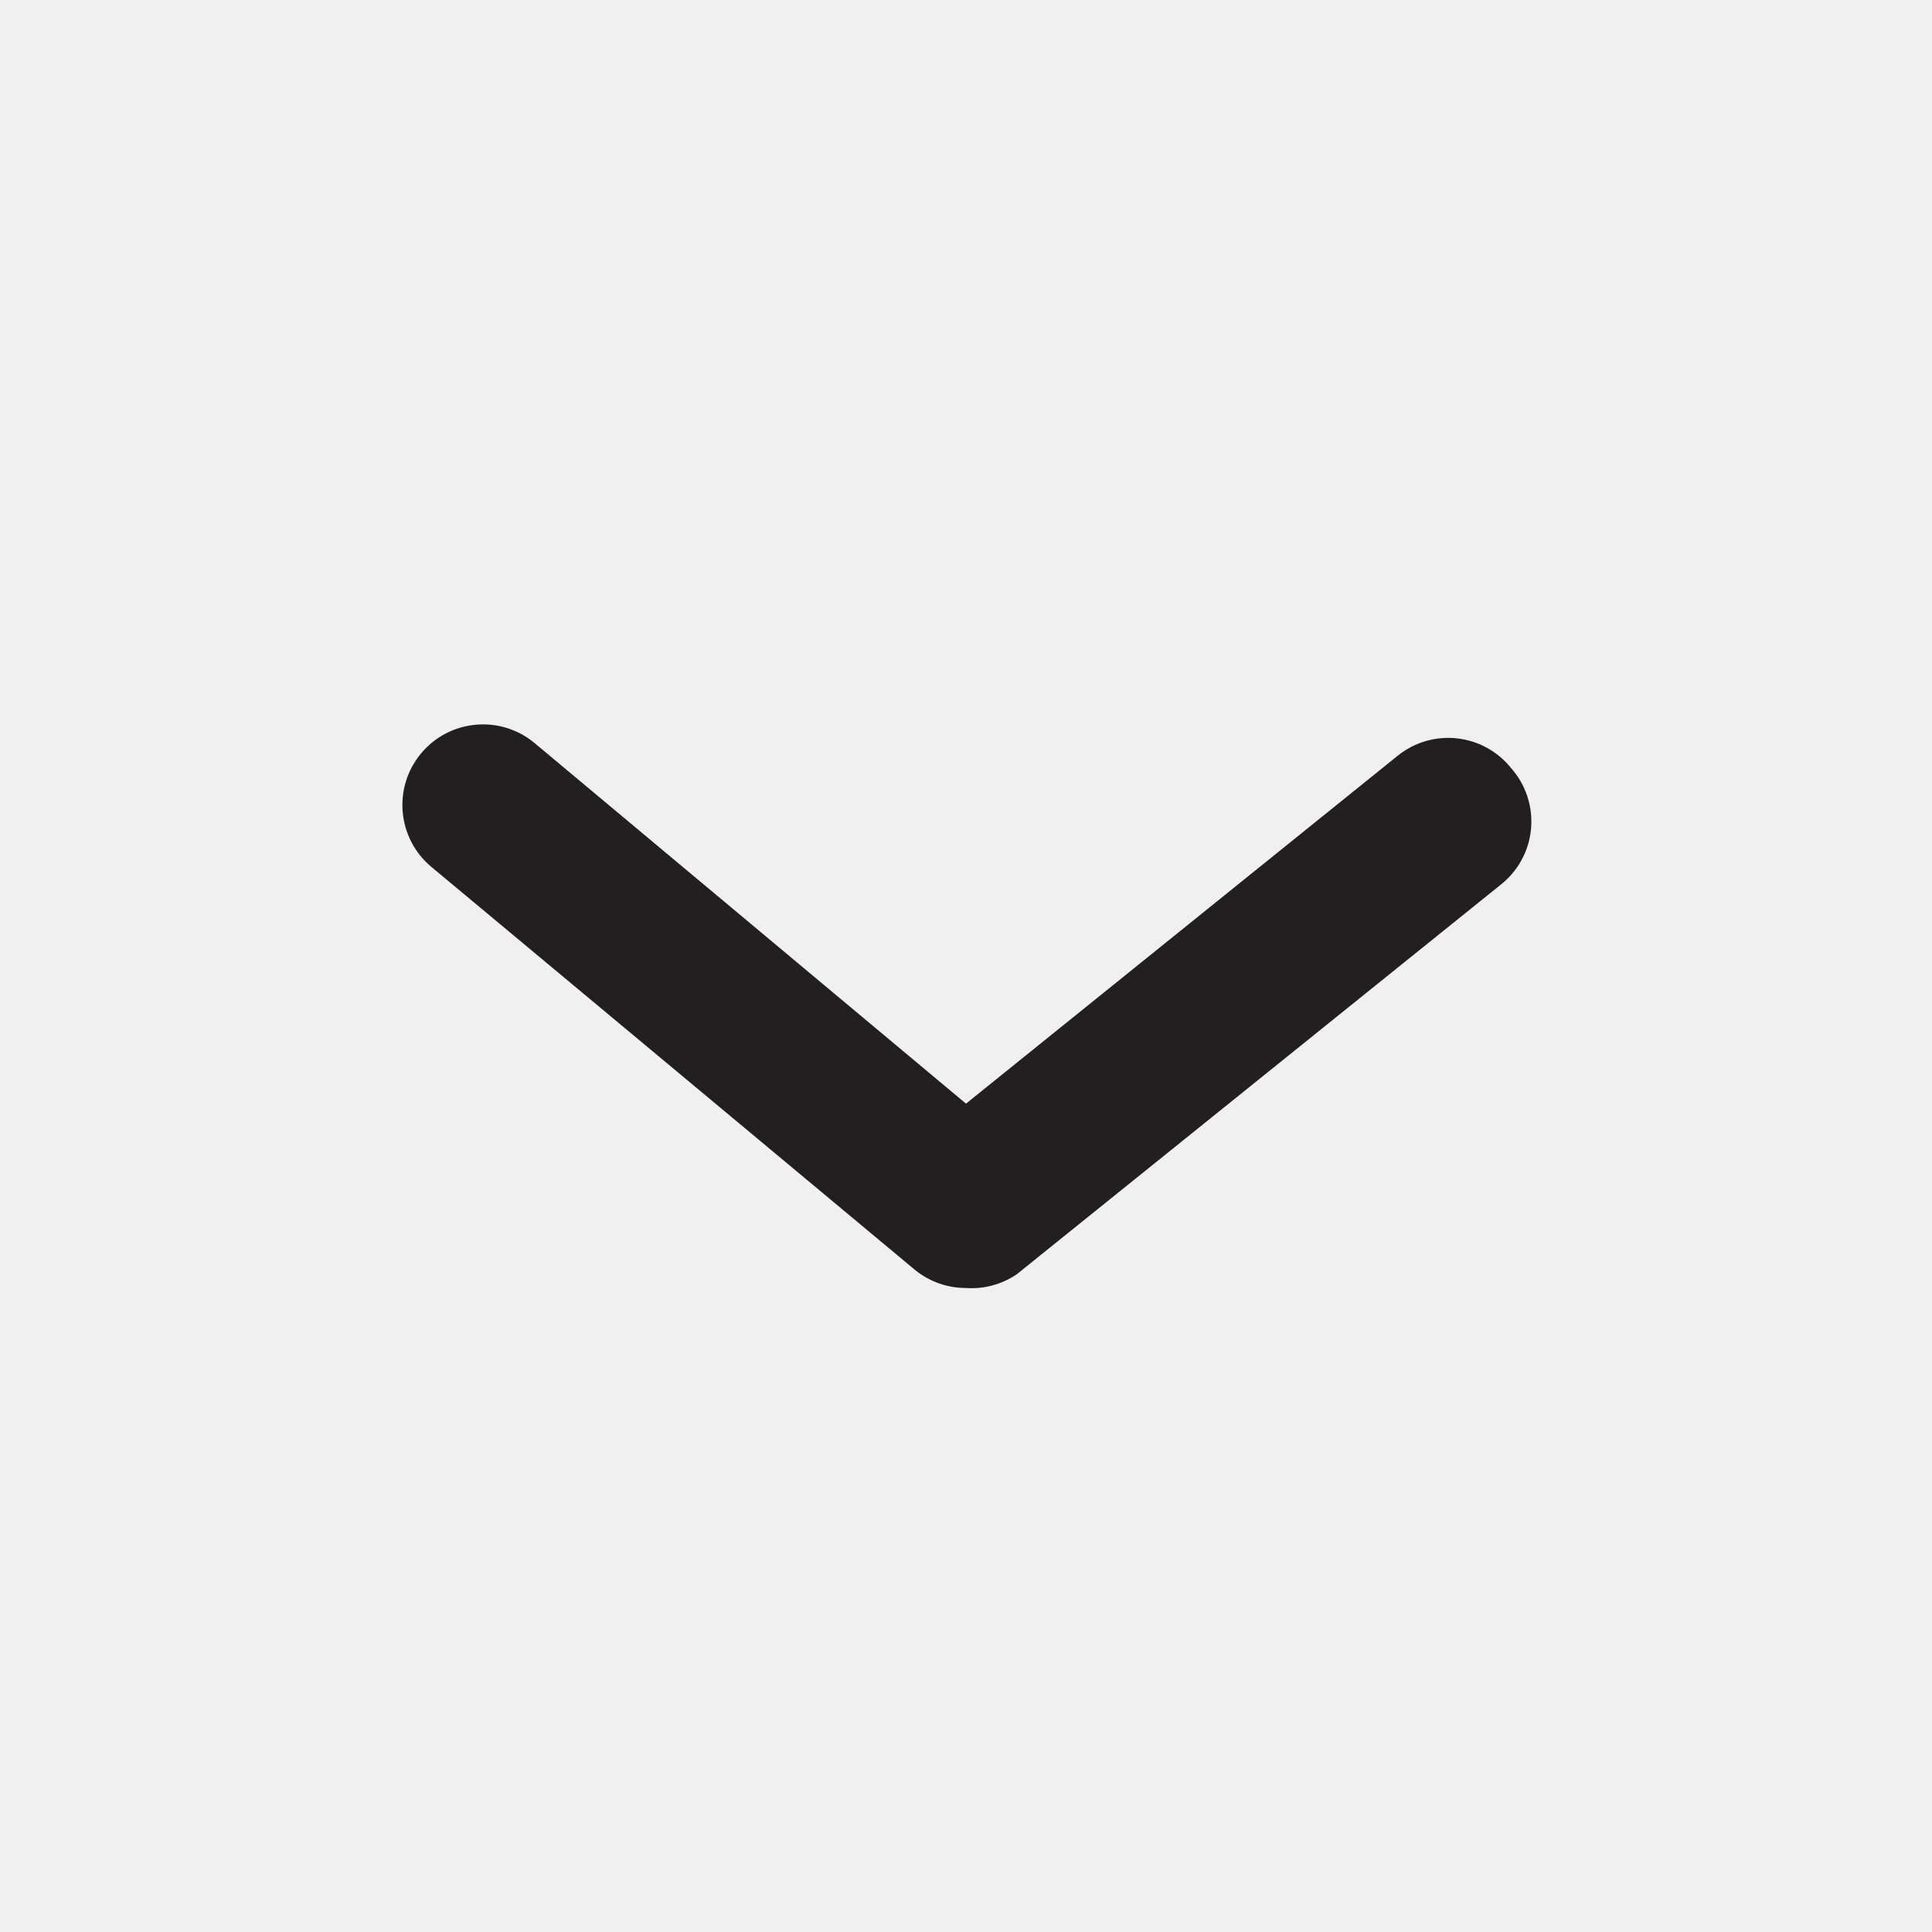
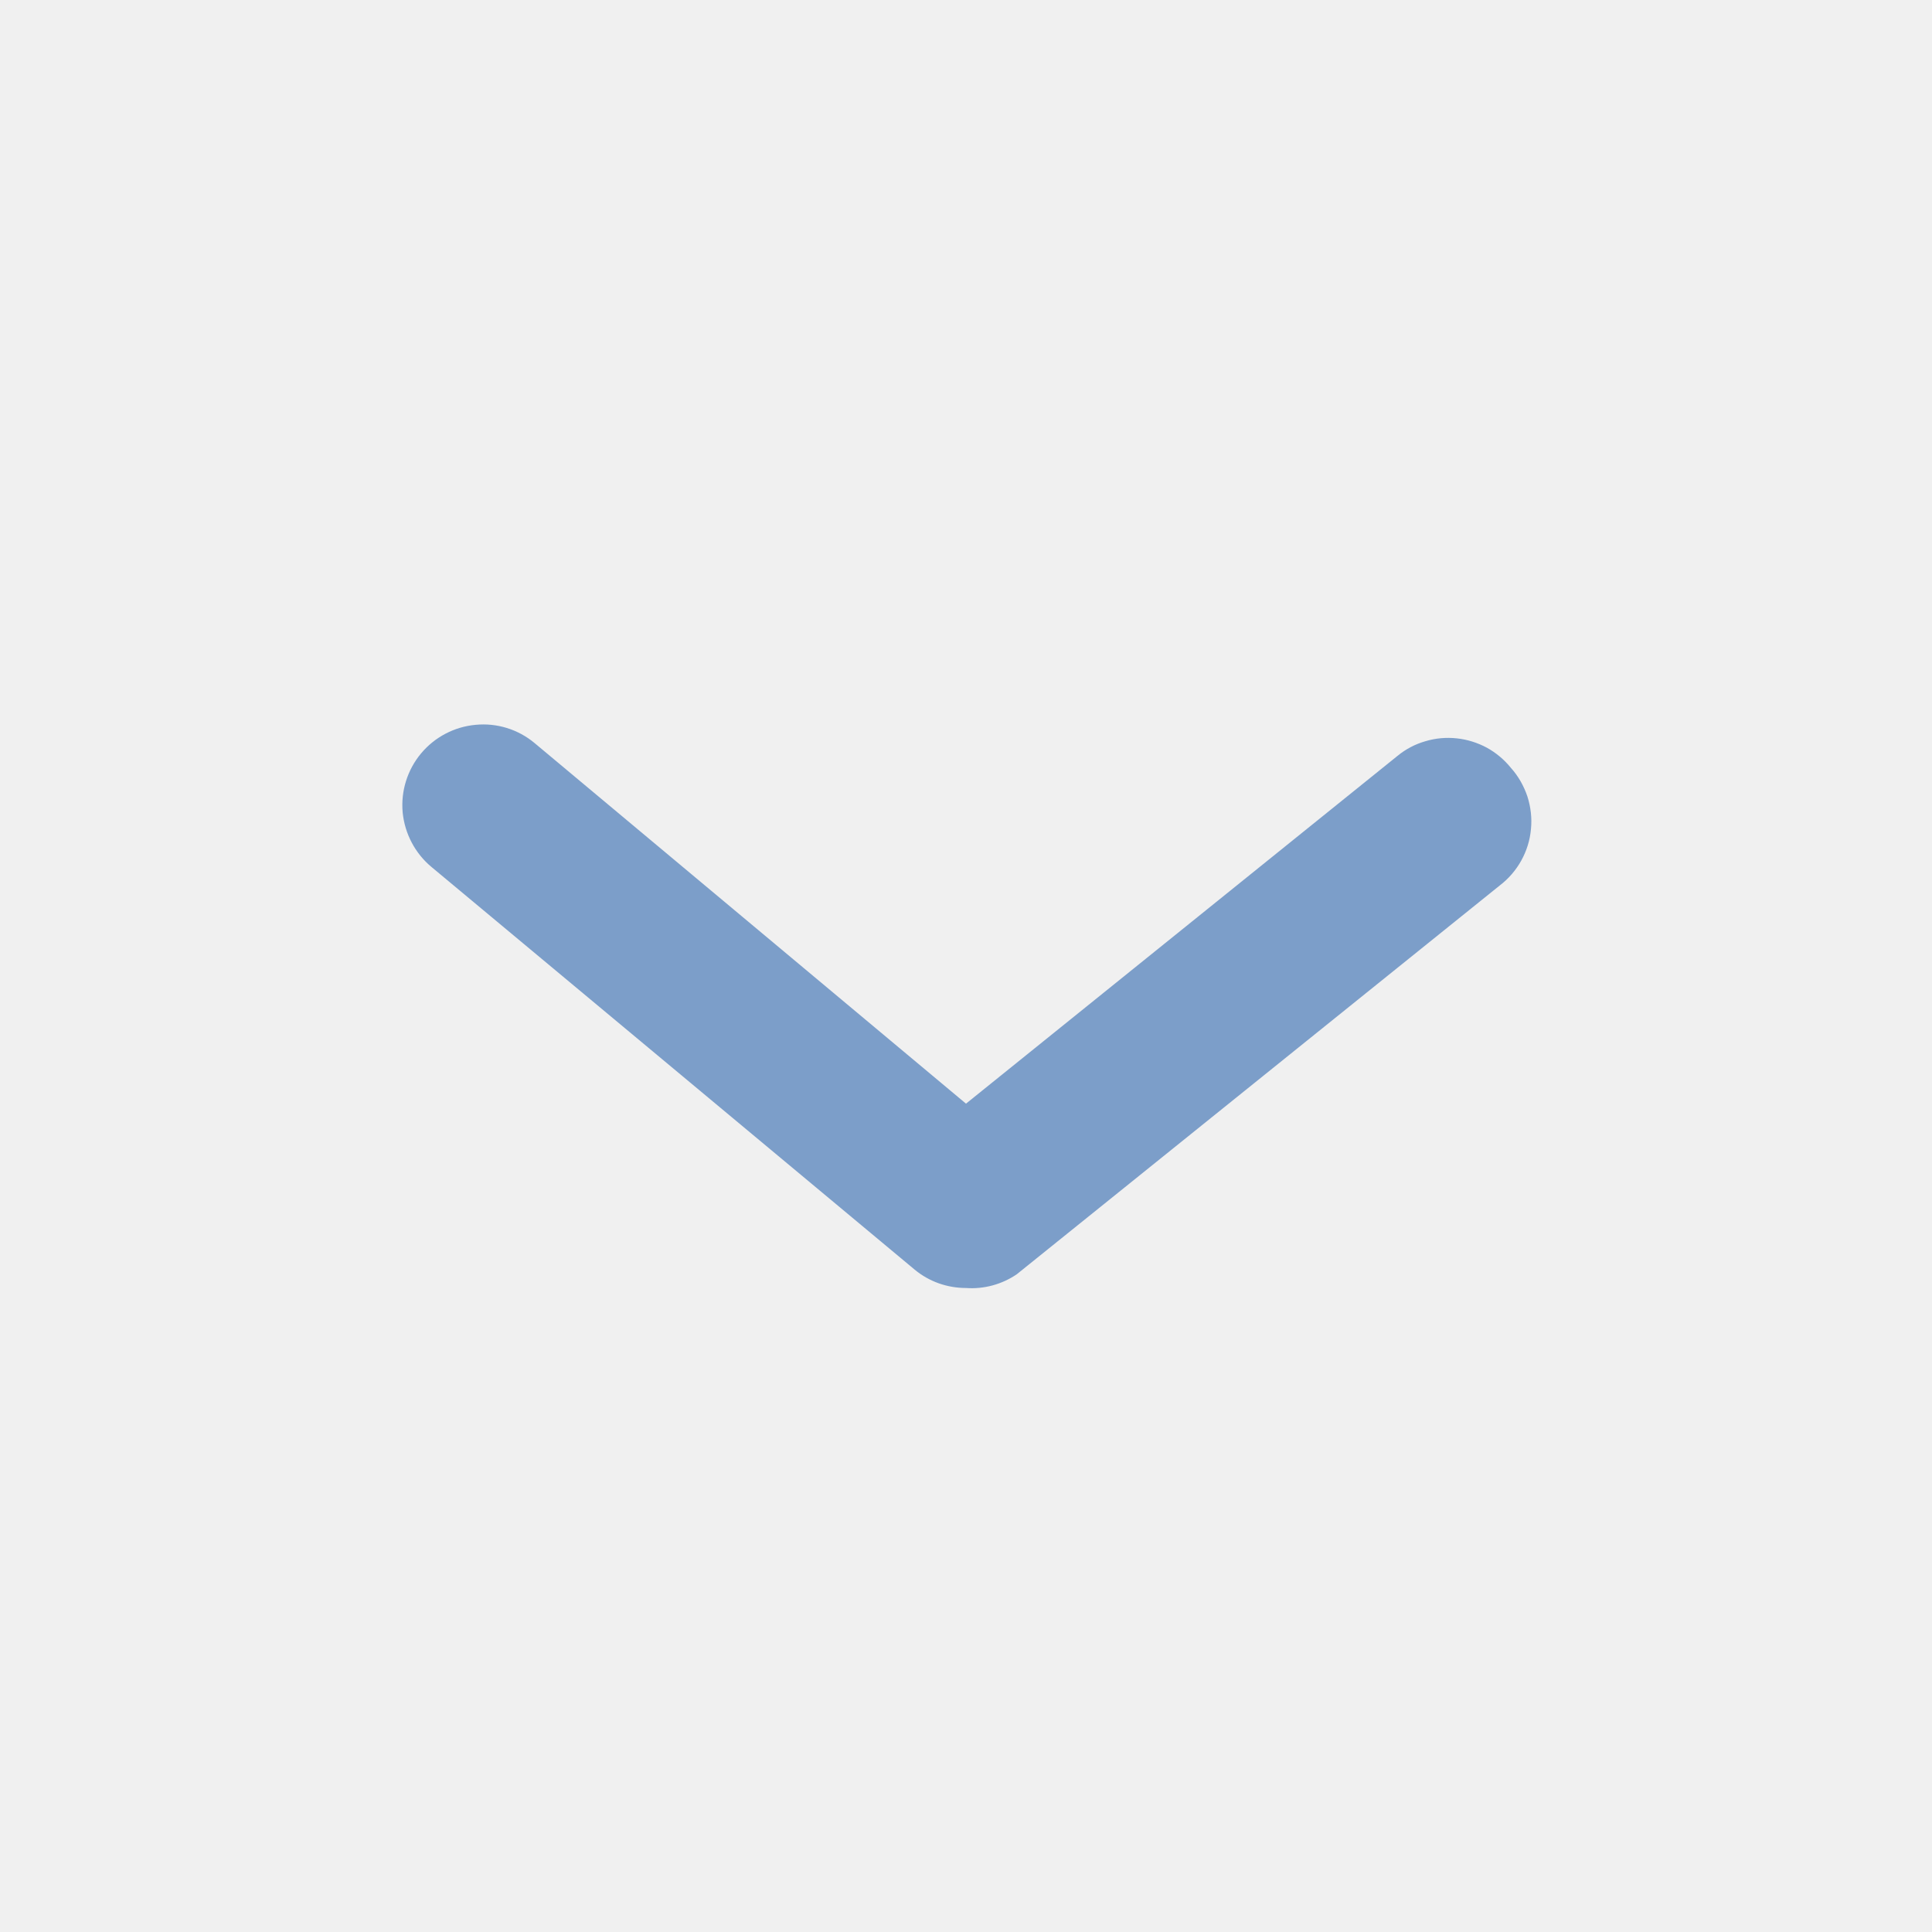
- <svg xmlns="http://www.w3.org/2000/svg" viewBox="0 0 24 24">
+ <svg xmlns="http://www.w3.org/2000/svg" width="12" height="12" viewBox="0 0 12 12" fill="none">
+   <g clip-path="url(#clip0_401_8497)">
+     <path d="M6 8C5.883 8 5.77 7.96 5.68 7.885L2.68 5.385C2.578 5.3 2.514 5.178 2.501 5.046C2.489 4.914 2.53 4.782 2.615 4.68C2.7 4.578 2.822 4.514 2.954 4.502C3.086 4.489 3.218 4.53 3.32 4.615L6 6.855L8.68 4.695C8.731 4.653 8.79 4.622 8.853 4.604C8.916 4.585 8.982 4.579 9.048 4.586C9.114 4.593 9.177 4.613 9.235 4.644C9.293 4.676 9.344 4.719 9.385 4.77C9.431 4.821 9.465 4.882 9.487 4.947C9.508 5.013 9.516 5.082 9.509 5.15C9.503 5.219 9.482 5.285 9.449 5.345C9.415 5.406 9.37 5.458 9.315 5.5L6.315 7.915C6.222 7.978 6.111 8.008 6 8Z" fill="#7C9EC9" />
+   </g>
  <defs>
-     <style>.cls-1{fill:#fff;opacity:0;}.cls-2{fill:#231f20;}</style>
+     <clipPath id="clip0_401_8497">
+       <rect width="12" height="12" fill="white" />
+     </clipPath>
  </defs>
-   <g id="Layer_2" data-name="Layer 2">
-     <g id="arrow-ios-downward">
-       <g id="arrow-ios-downward-2" data-name="arrow-ios-downward">
-         <rect class="cls-1" width="24" height="24" />
-         <path class="cls-2" d="M12,16a1,1,0,0,1-.64-.23l-6-5A1,1,0,1,1,6.64,9.23L12,13.71l5.36-4.32a1,1,0,0,1,1.41.15A1,1,0,0,1,18.63,11l-6,4.83A1,1,0,0,1,12,16Z" />
-       </g>
-     </g>
-   </g>
</svg>
